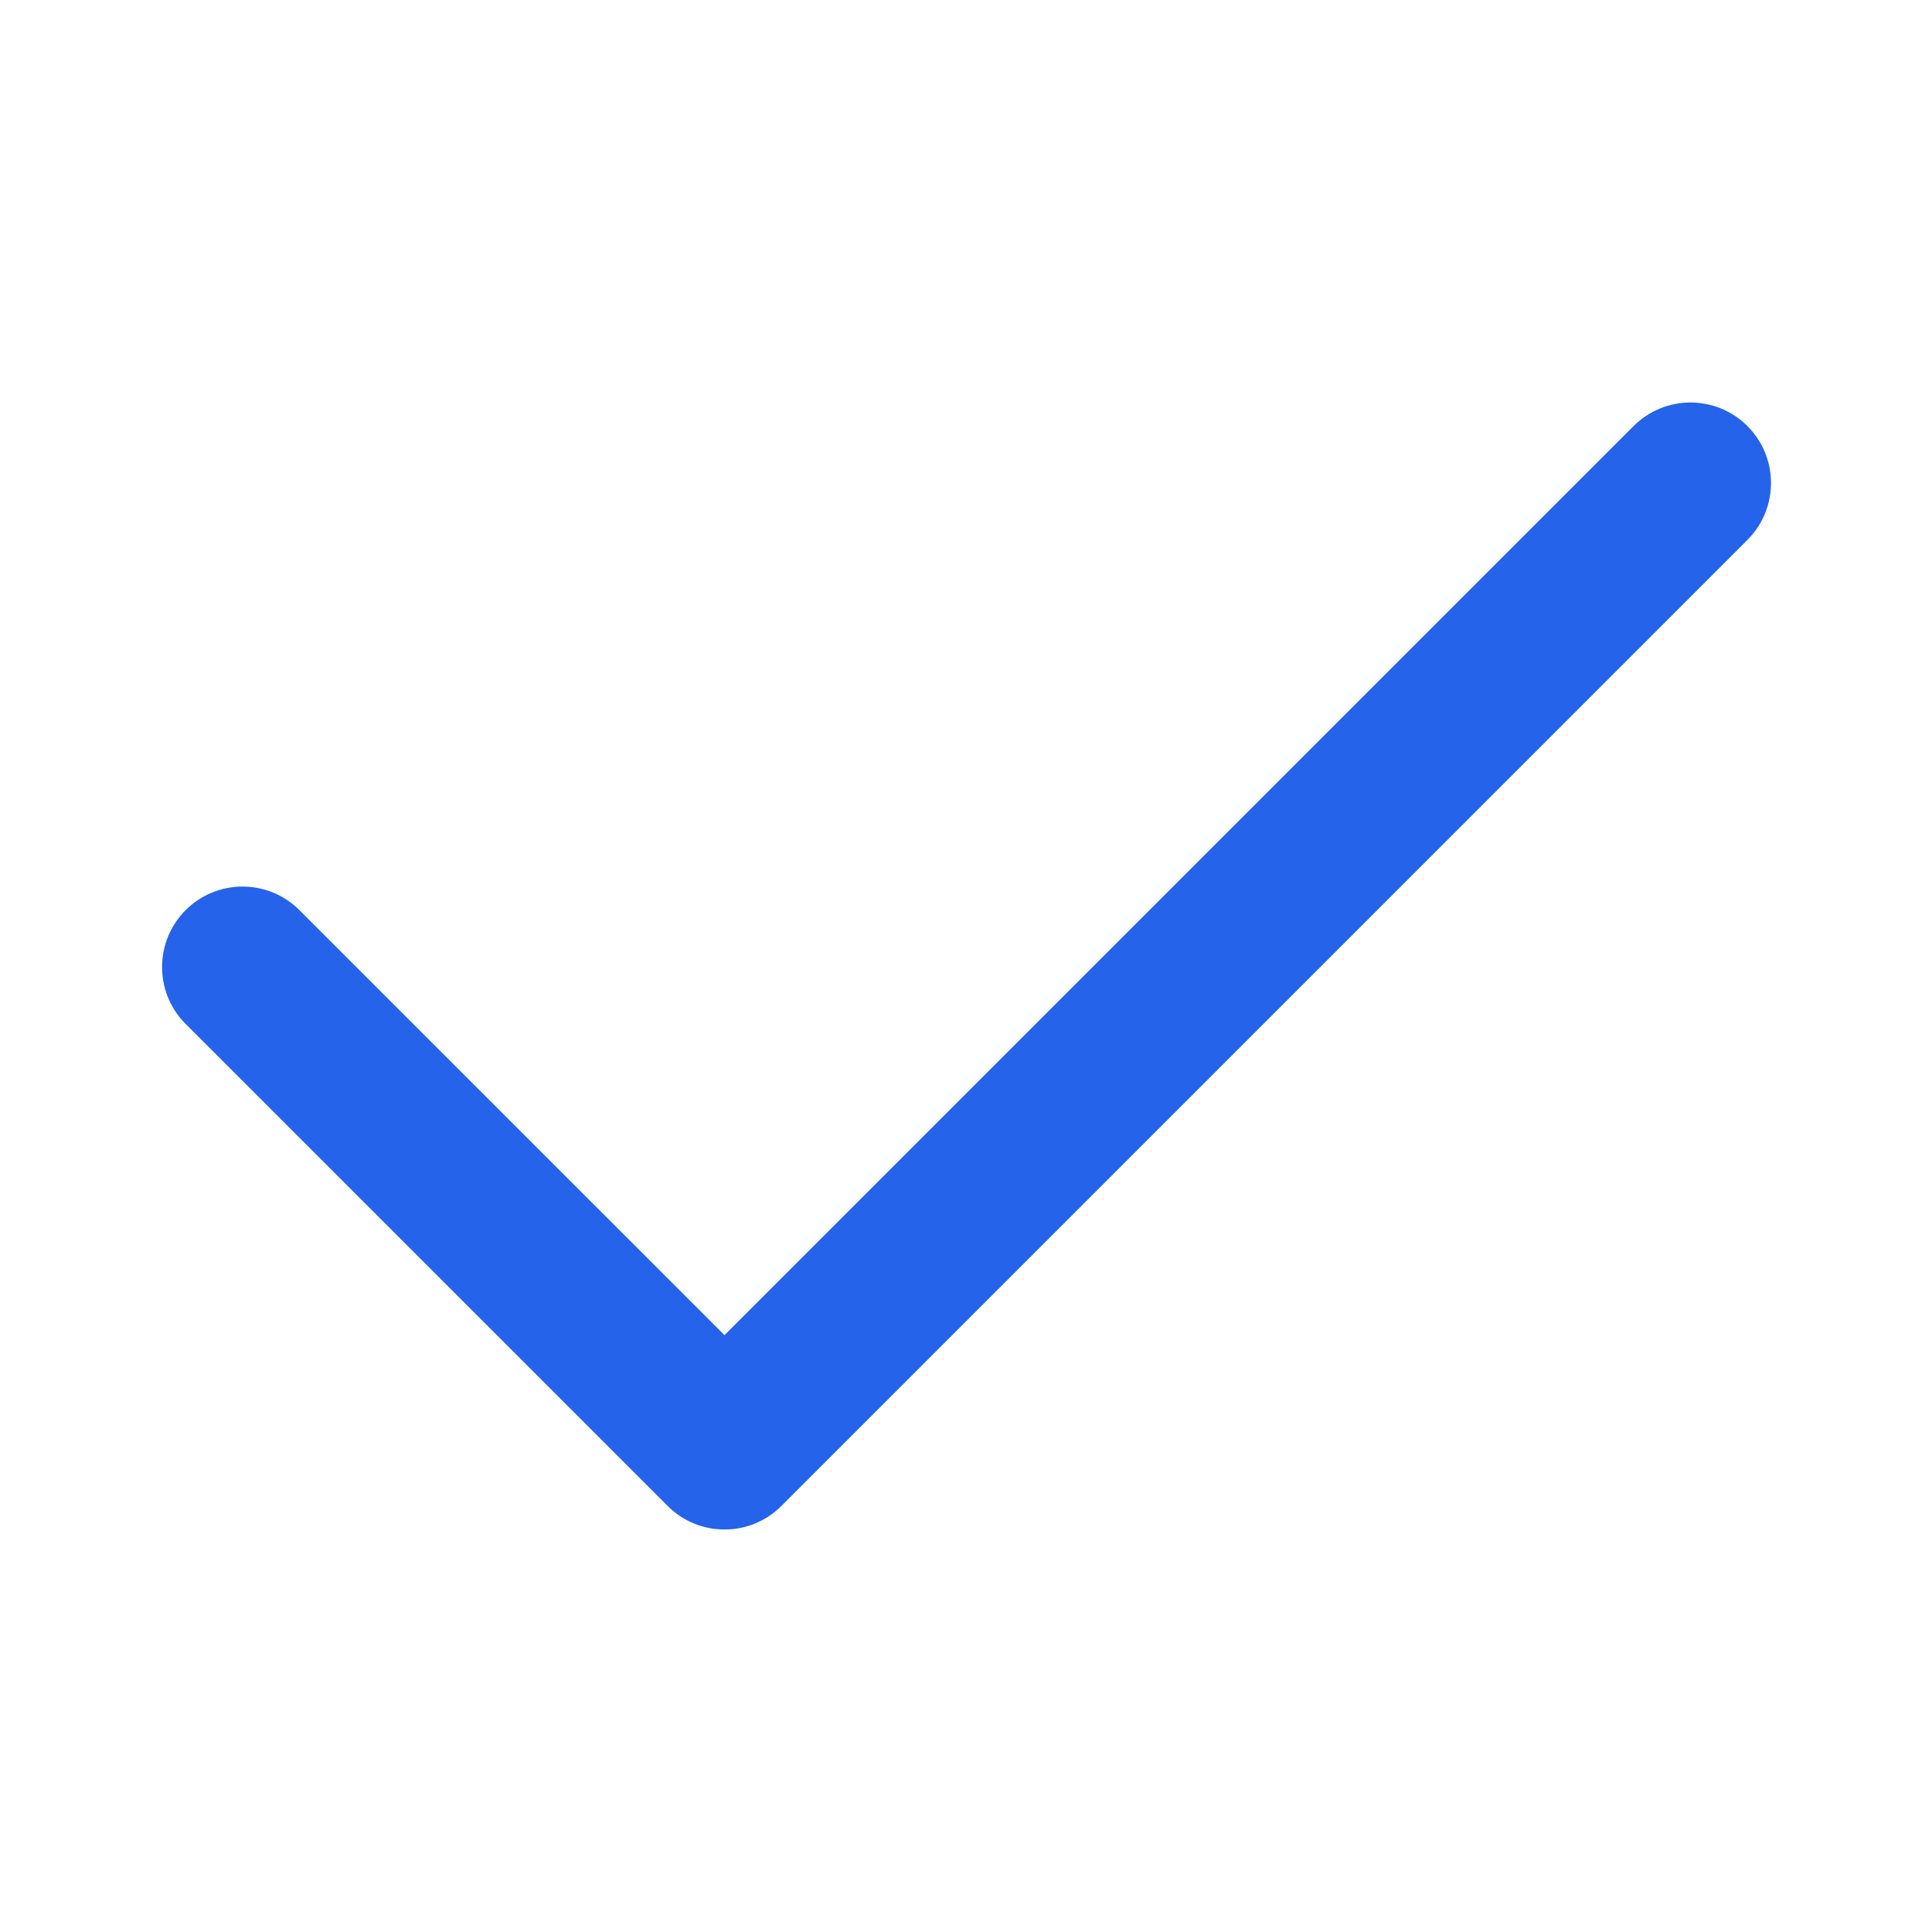
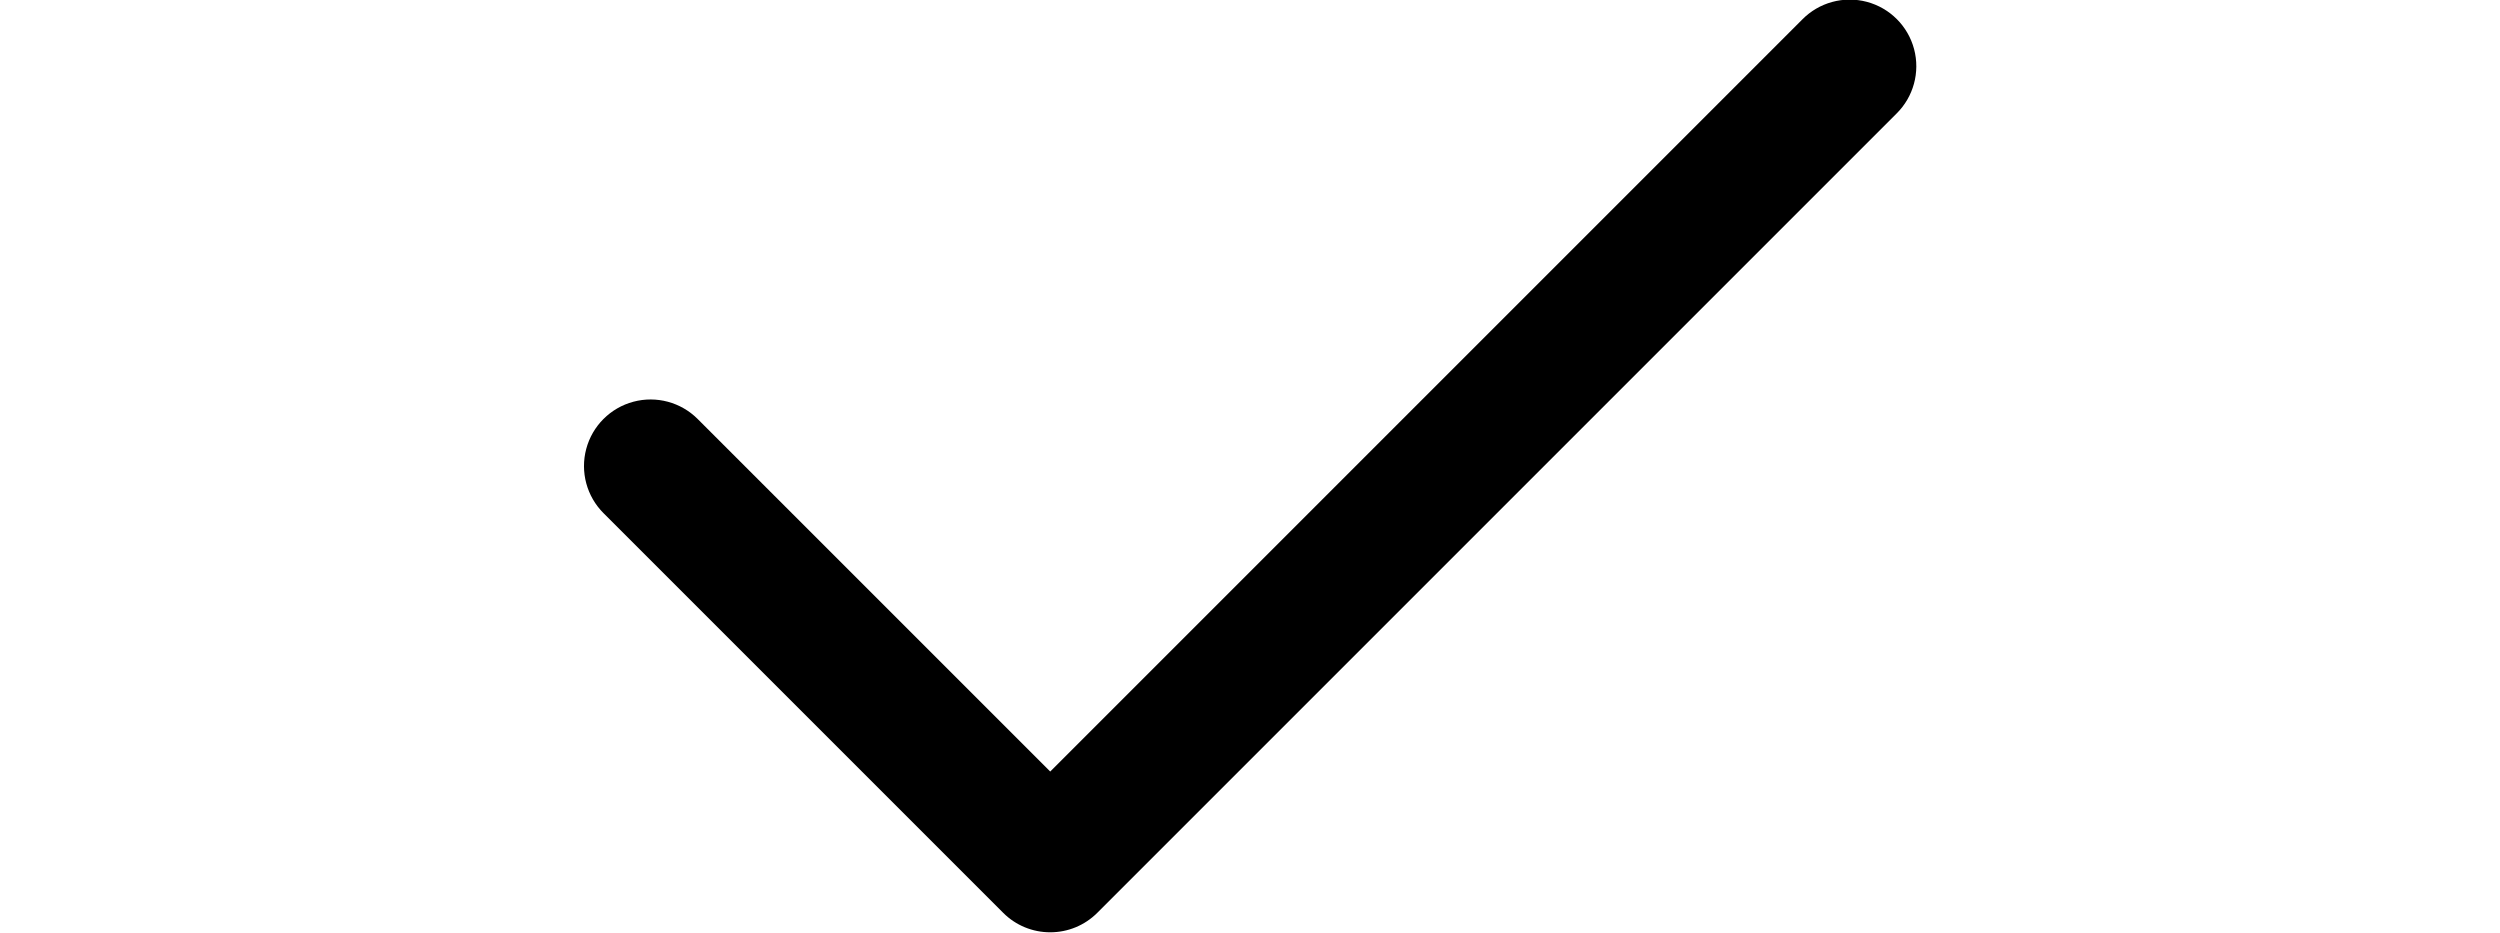
- <svg xmlns="http://www.w3.org/2000/svg" id="Layer_1" data-name="Layer 1" viewBox="0 0 512 512">
-   <path d="M192,405.33a21.23,21.23,0,0,1-15.08-6.25l-128-128a21.33,21.33,0,0,1,30.16-30.16L192,353.83,432.91,112.92a21.33,21.33,0,1,1,30.18,30.16l-256,256A21.23,21.23,0,0,1,192,405.33Z" id="id_101" style="fill: rgb(37, 99, 235);" />
+ <svg xmlns="http://www.w3.org/2000/svg" width="1920" height="716" viewBox="0 0 1920 716">
+   <defs>
+     <clipPath id="clip-path">
+       <rect id="Rectangle_1" data-name="Rectangle 1" width="1920" height="716" transform="translate(0 225)" stroke="#707070" stroke-width="1" />
+     </clipPath>
+   </defs>
+   <g id="Mask_Group_1" data-name="Mask Group 1" transform="translate(0 -225)" clip-path="url(#clip-path)">
+     <path id="id_101" d="M460.291,971.717a50.9,50.9,0,0,1-36.152-14.983l-306.86-306.86a51.131,51.131,0,1,1,72.31-72.31l270.7,270.691,577.545-577.545a51.144,51.144,0,1,1,72.352,72.3L496.467,956.733a50.9,50.9,0,0,1-36.176,14.983Z" transform="translate(346.275 -30.717)" />
+   </g>
</svg>
